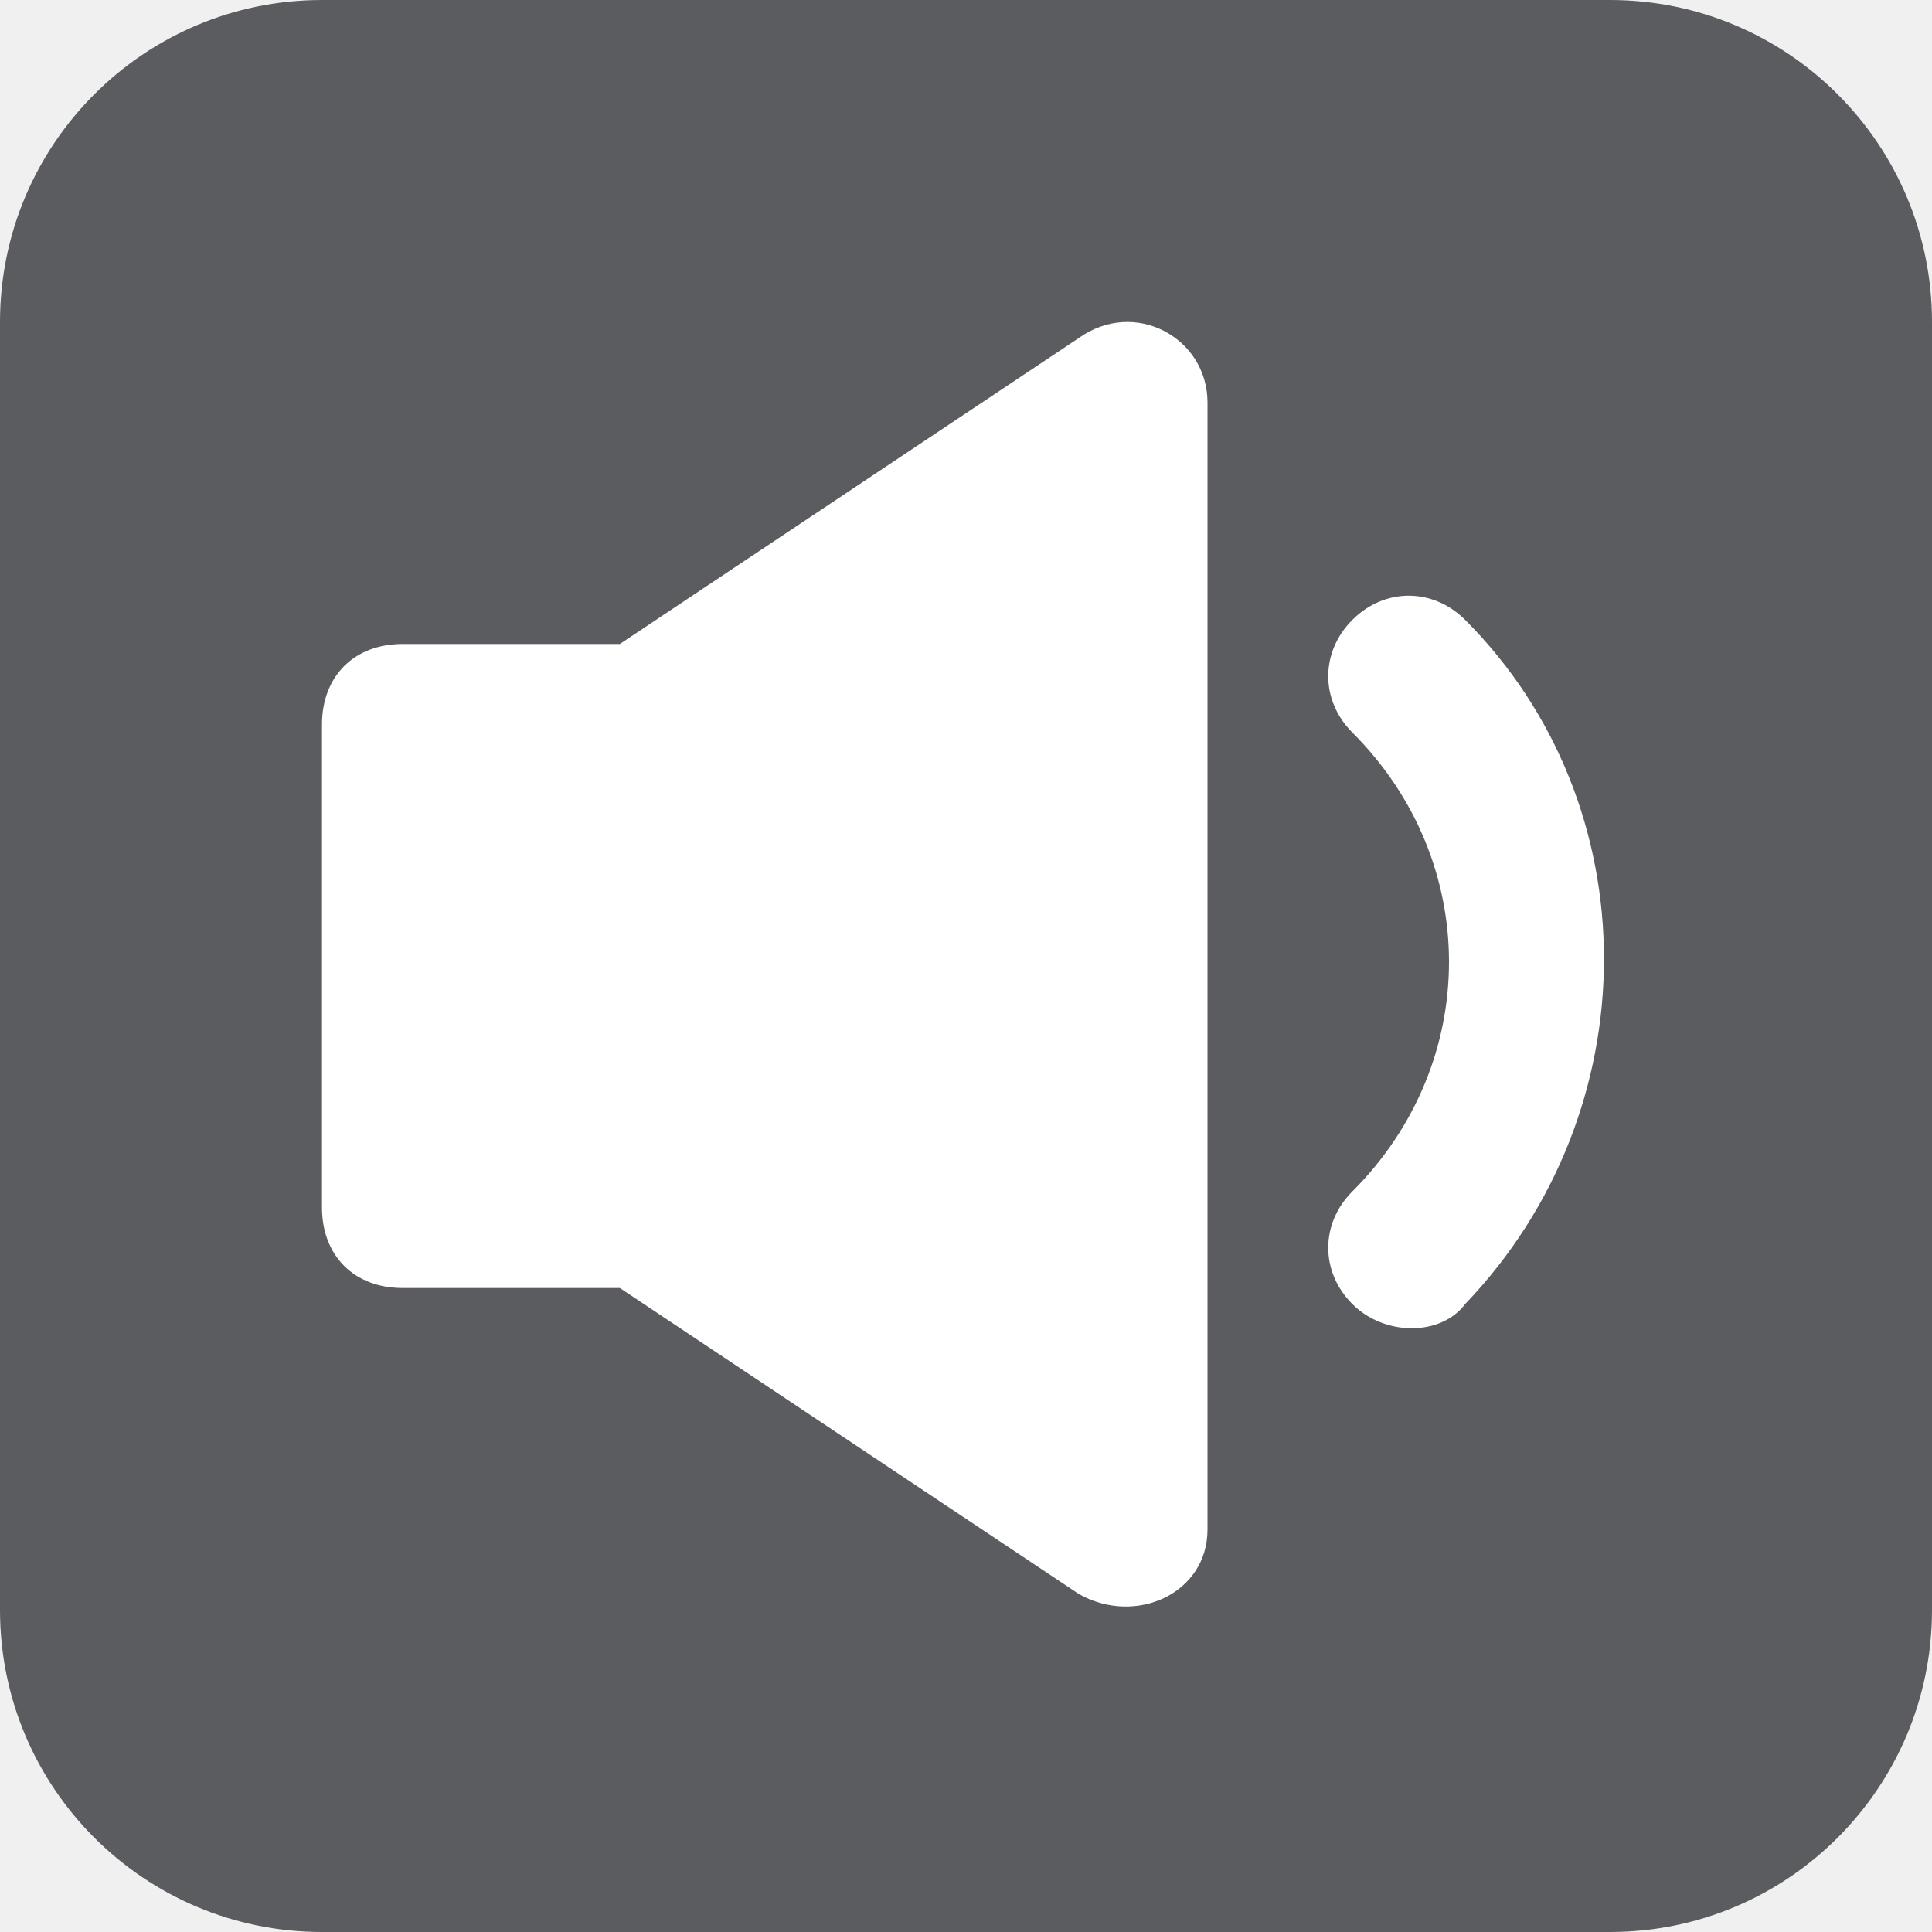
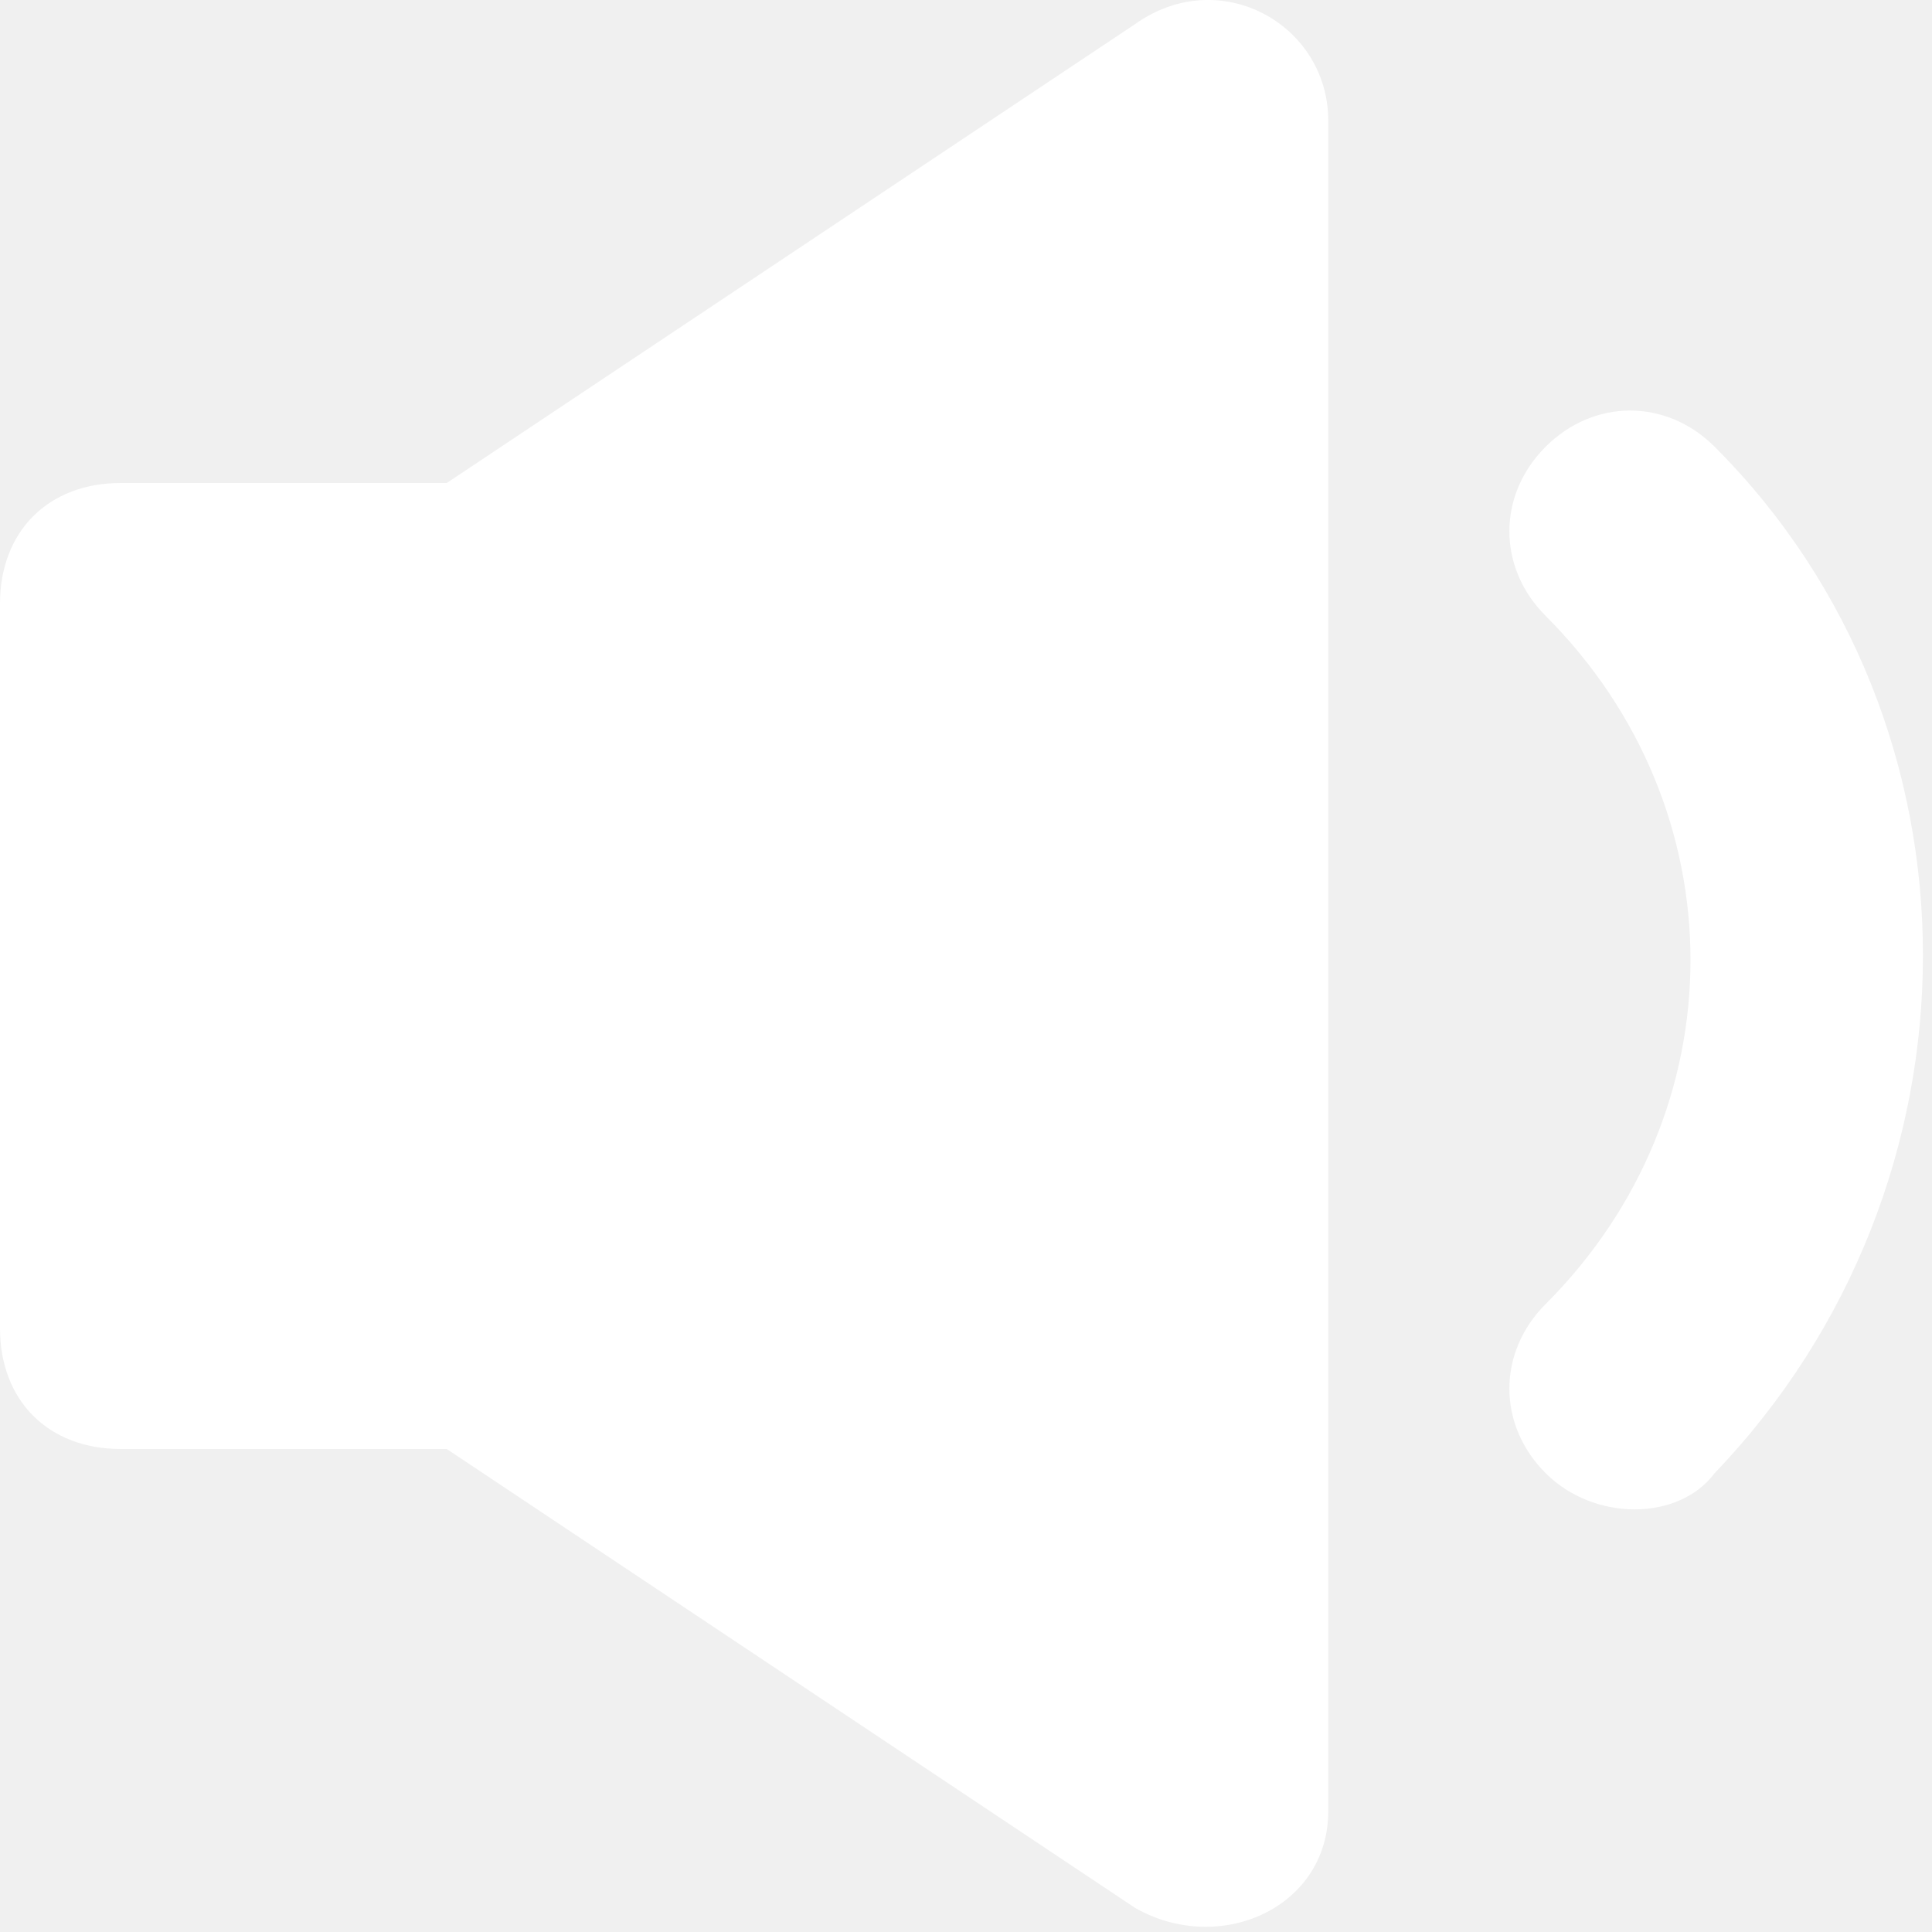
- <svg xmlns="http://www.w3.org/2000/svg" width="24" height="24" viewBox="0 0 24 24" fill="none">
-   <rect opacity="0.7" y="-0" width="24" height="24" rx="4" fill="#1B1D21" />
-   <path d="M16.8 16.2C16.4 15.8 16.4 15.2 16.8 14.8C18.4 13.2 18.4 10.7 16.8 9.1C16.4 8.7 16.4 8.1 16.8 7.7C17.2 7.3 17.8 7.3 18.2 7.7C20.5 10 20.5 13.8 18.2 16.2C17.9 16.6 17.2 16.6 16.8 16.2Z" fill="white" />
-   <path d="M15 5C15 4.2 14.1 3.7 13.4 4.2L7.7 8H5C4.4 8 4 8.4 4 9V15C4 15.6 4.4 16 5 16H7.7L13.4 19.8C14.1 20.2 15 19.8 15 19V5Z" fill="white" />
+ <svg xmlns="http://www.w3.org/2000/svg" width="16" height="16" viewBox="0 0 16 16" fill="none">
+   <path d="M12.8 12.2C12.4 11.8 12.4 11.2 12.8 10.8C14.4 9.2 14.4 6.7 12.8 5.1C12.4 4.7 12.4 4.1 12.8 3.7C13.2 3.3 13.8 3.3 14.2 3.7C16.5 6 16.5 9.8 14.2 12.2C13.9 12.6 13.2 12.6 12.8 12.2Z" fill="white" />
+   <path d="M11 1C11 0.2 10.1 -0.3 9.4 0.2L3.7 4H1C0.4 4 0 4.4 0 5V11C0 11.6 0.4 12 1 12H3.7L9.4 15.8C10.1 16.2 11 15.8 11 15V1Z" fill="white" />
</svg>
